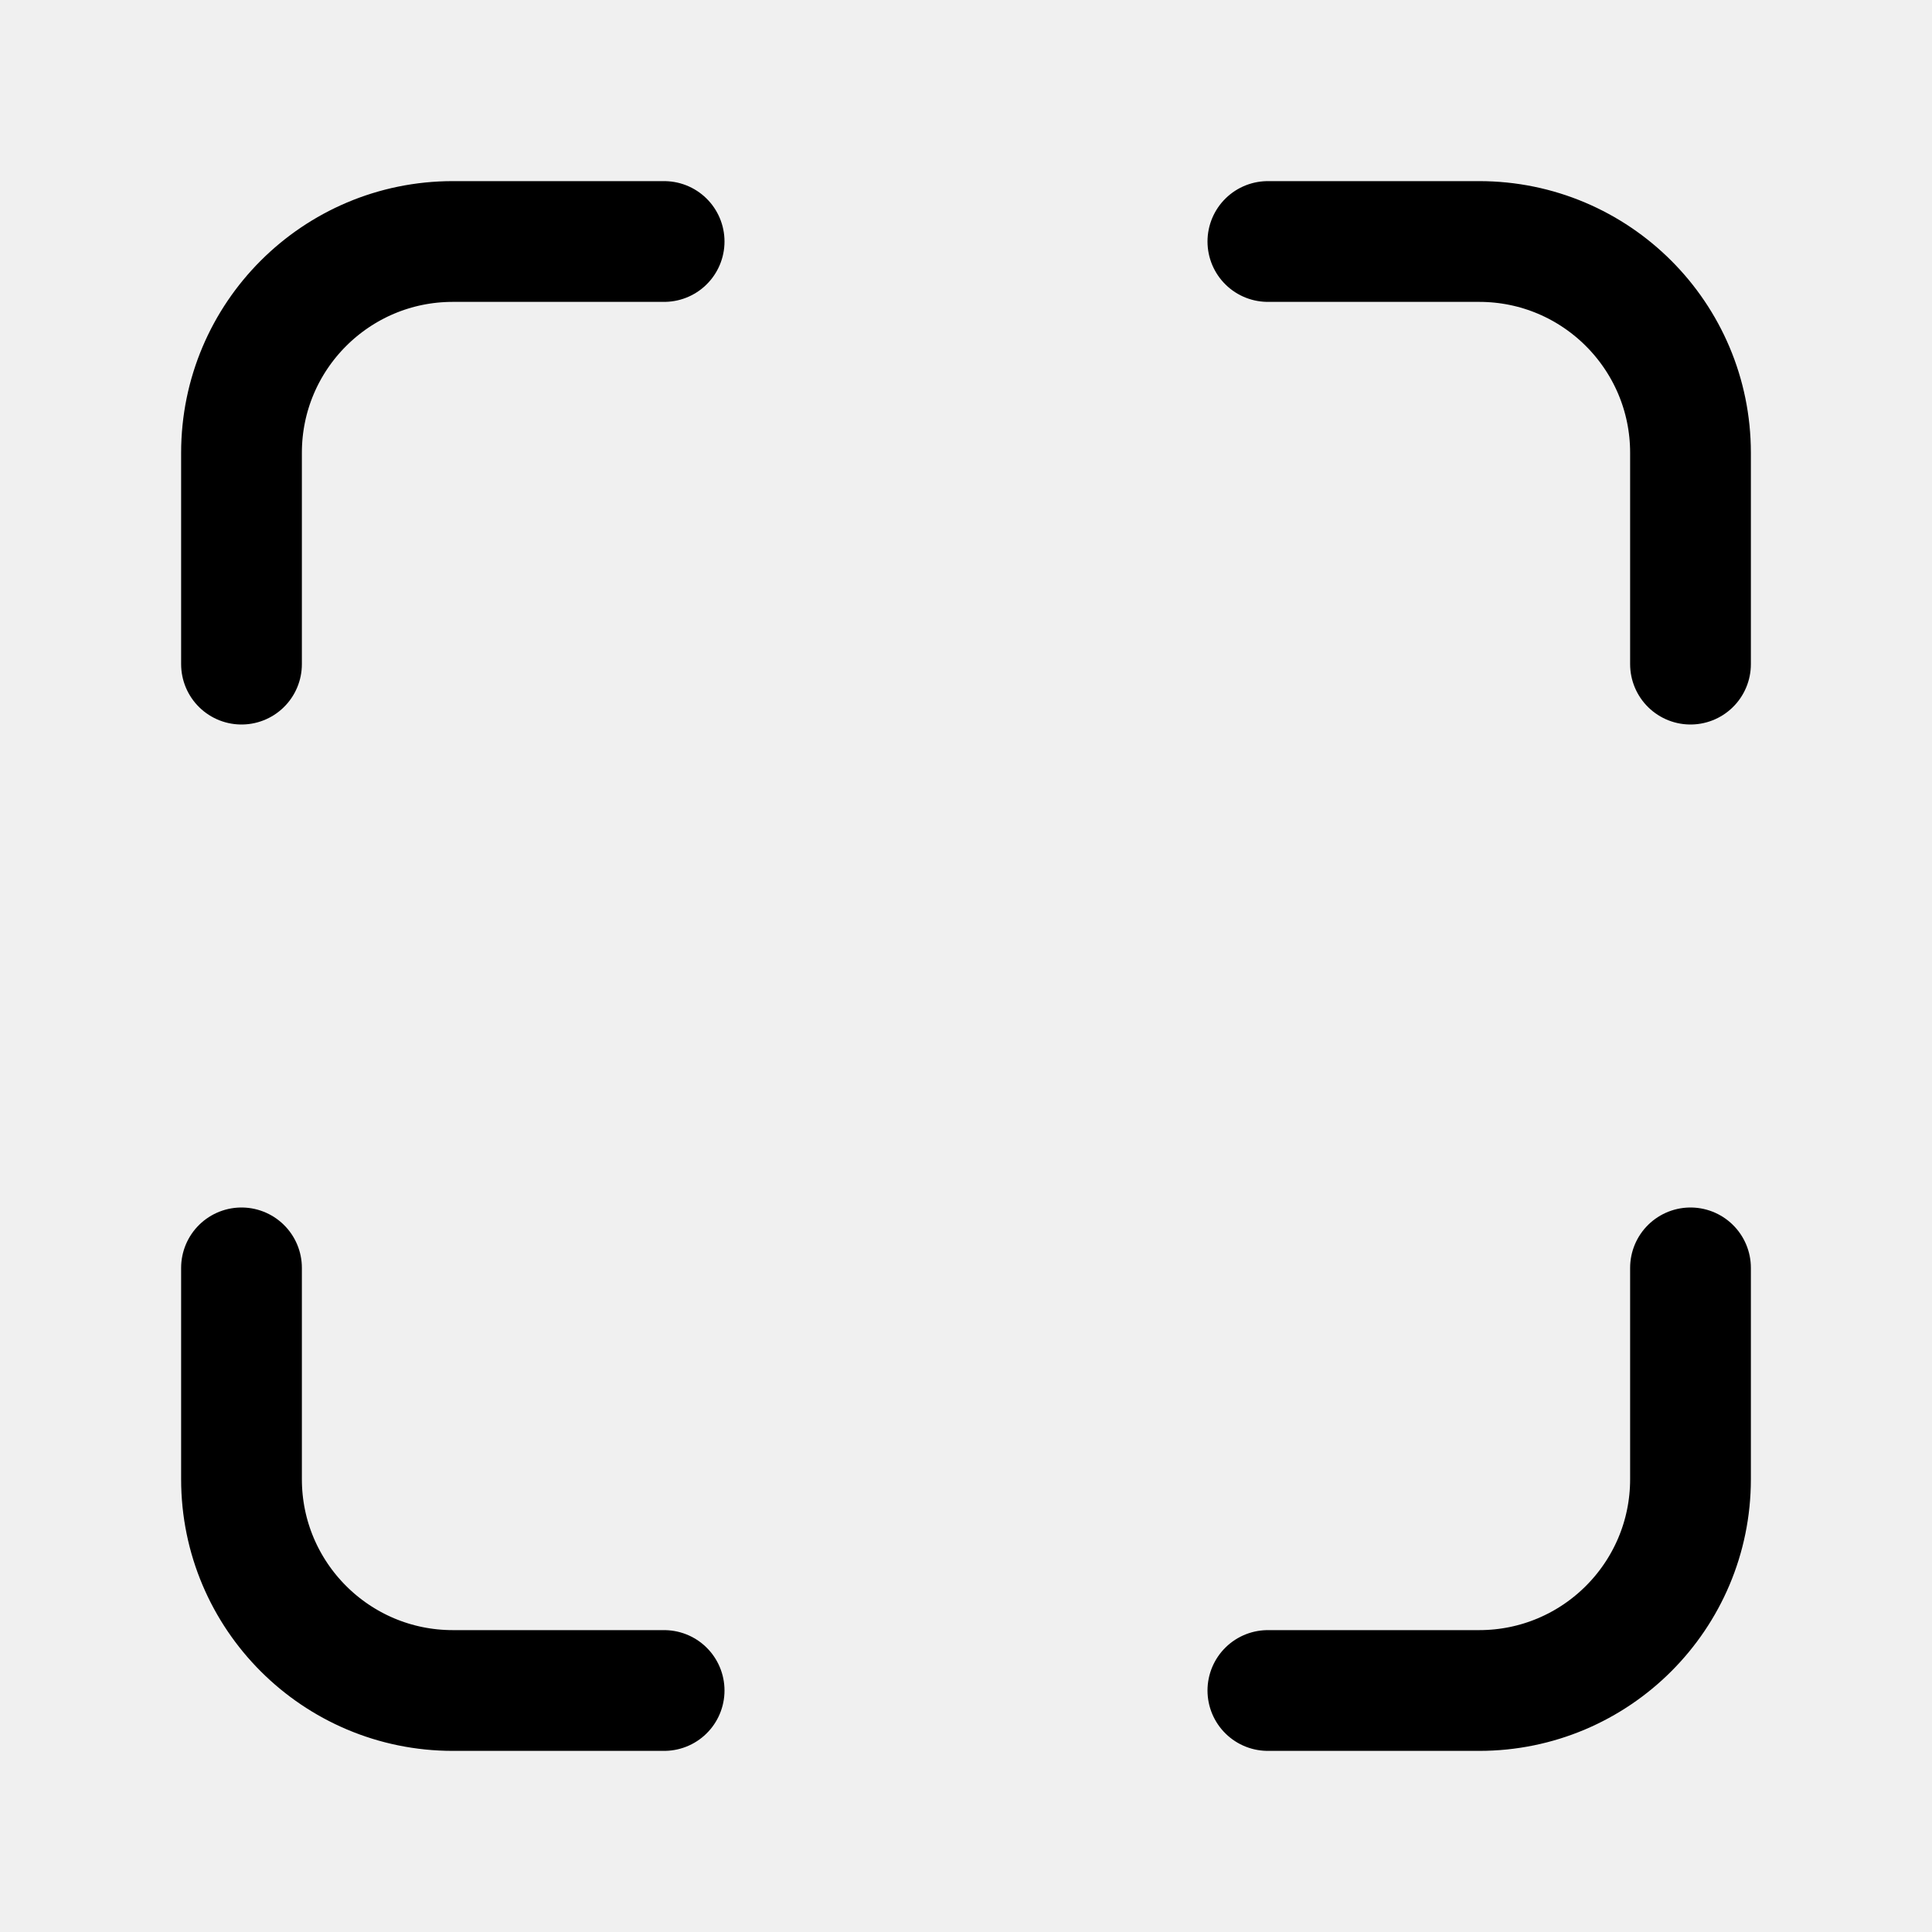
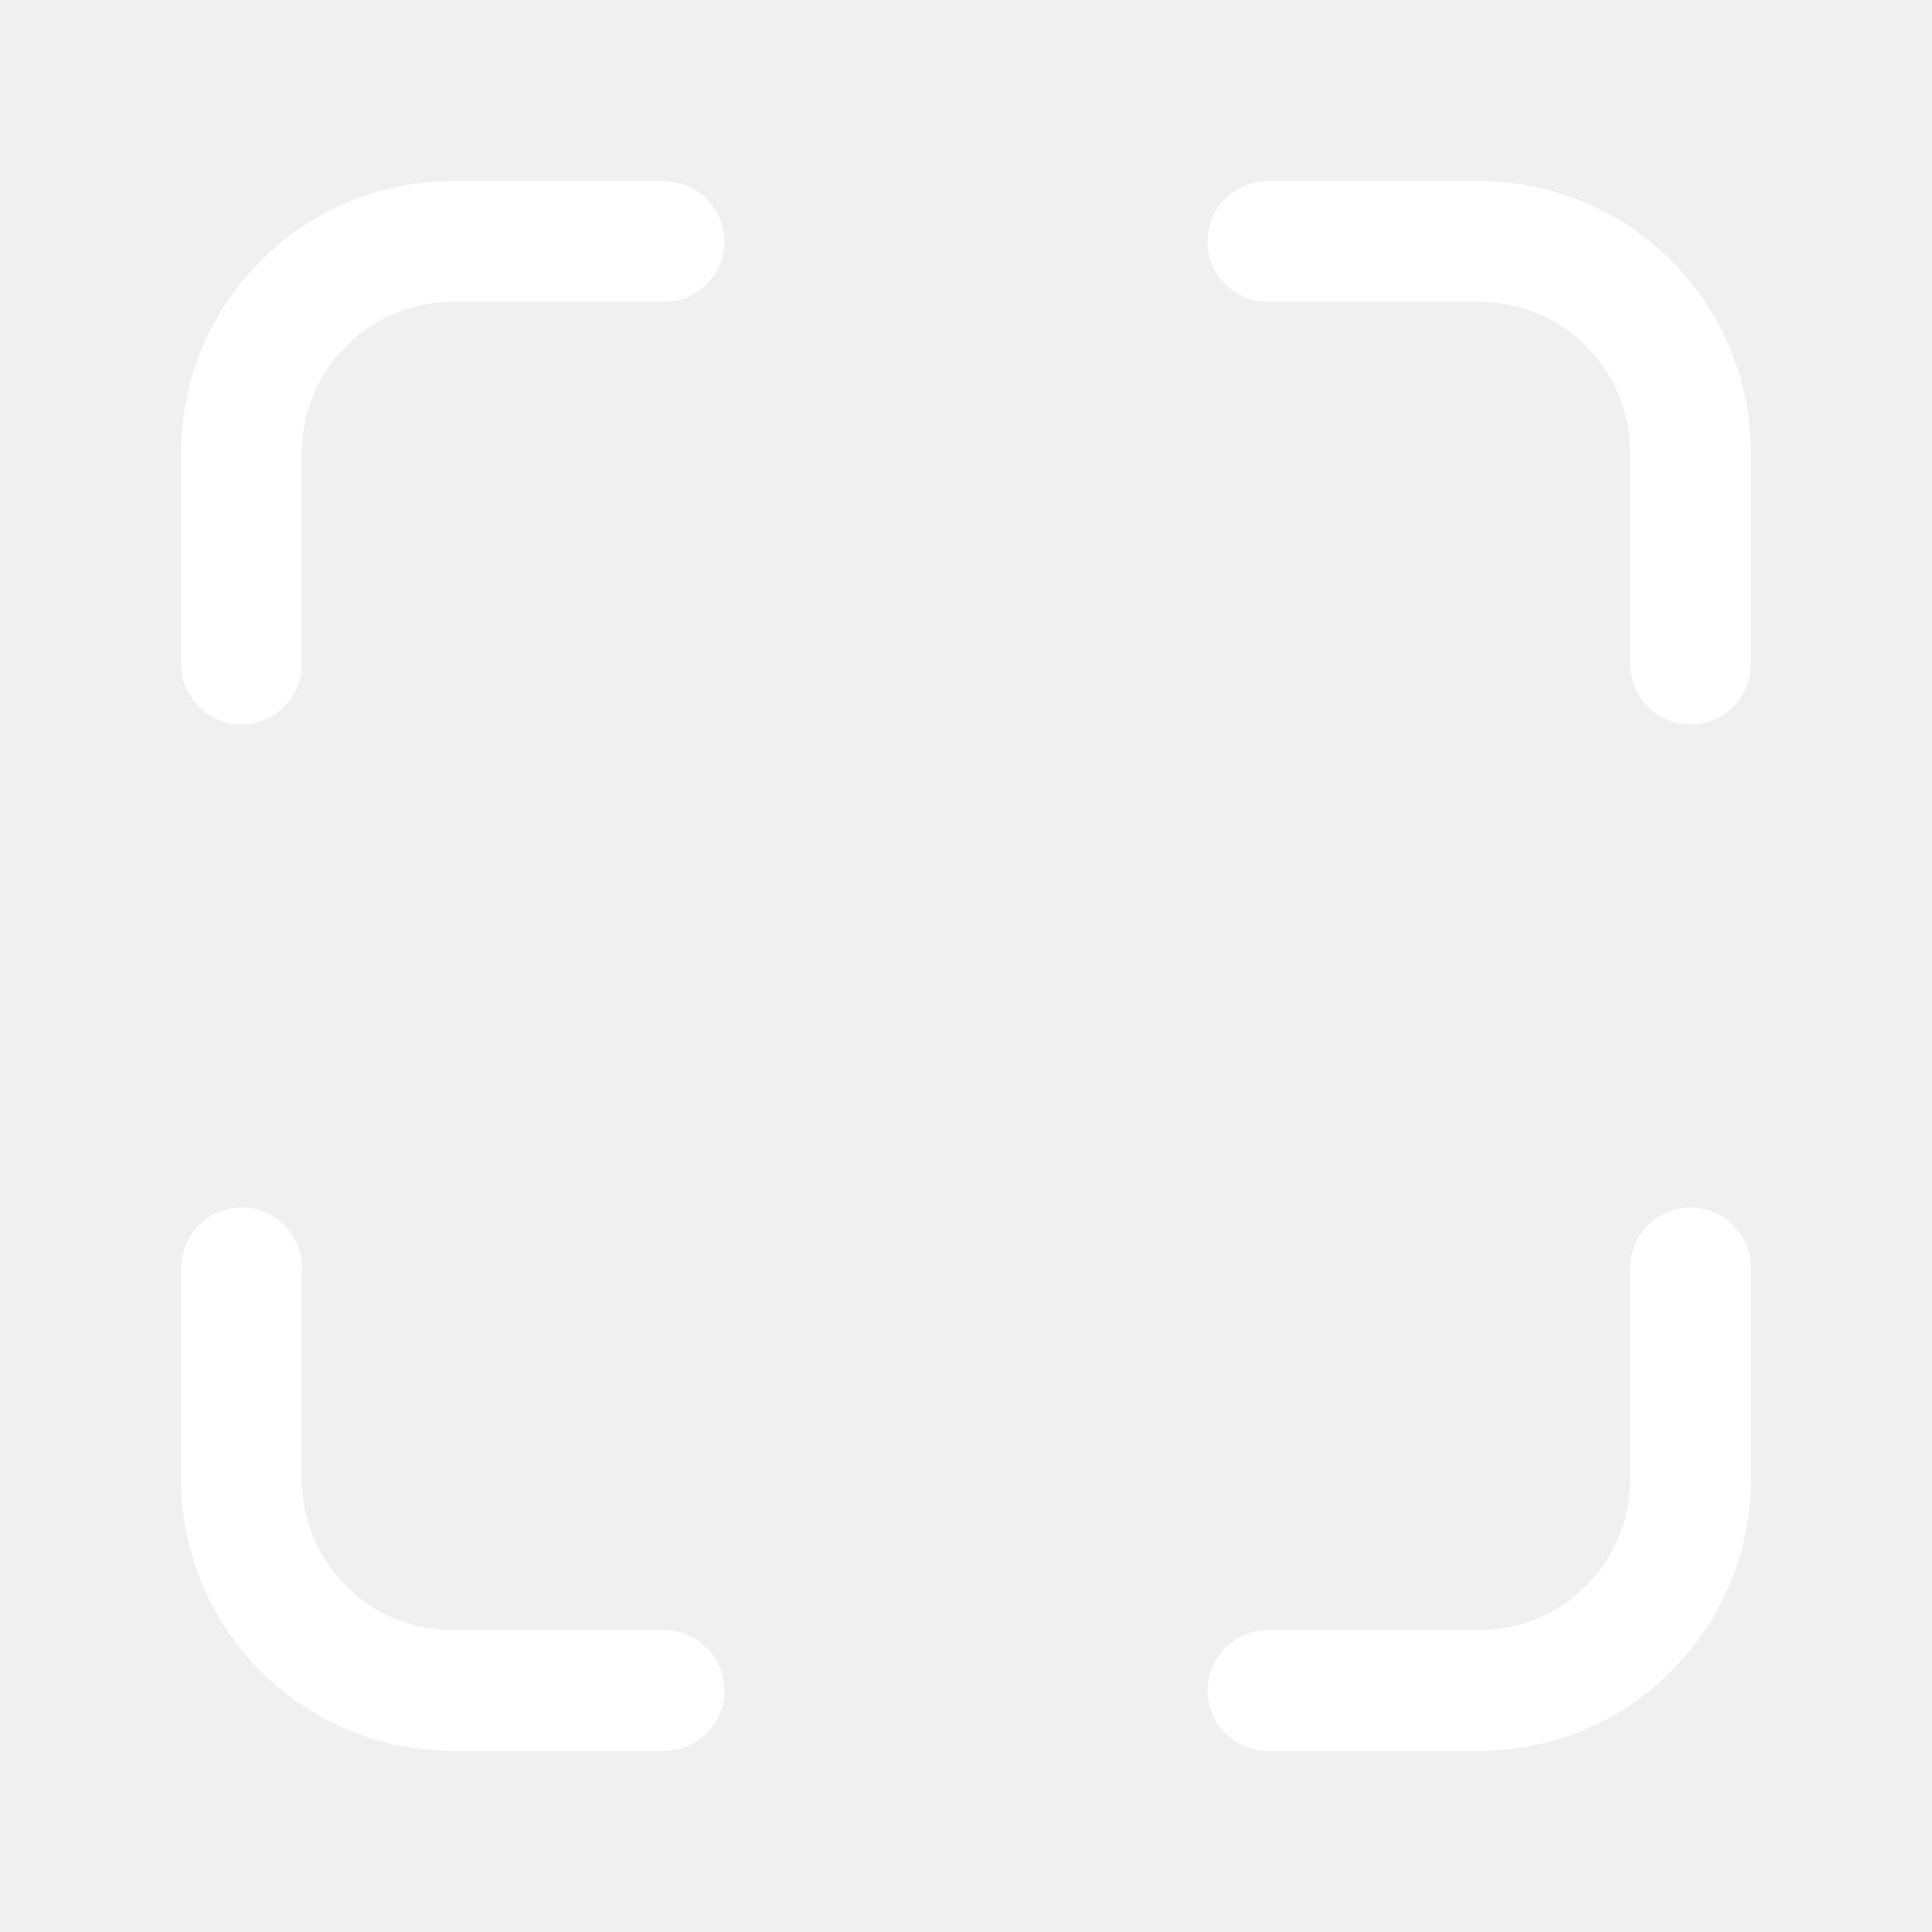
- <svg xmlns="http://www.w3.org/2000/svg" class="ionicon" viewBox="0 0 512 512">
-   <path d="M336 448h56a56 56 0 0056-56v-56M448 176v-56a56 56 0 00-56-56h-56M176 448h-56a56 56 0 01-56-56v-56M64 176v-56a56 56 0 0156-56h56" fill="none" stroke="currentColor" stroke-linecap="round" stroke-linejoin="round" stroke-width="32" />
+ <svg xmlns="http://www.w3.org/2000/svg" viewBox="0 0 512 512">
+   <path d="M336 448h56a56 56 0 0056-56v-56M448 176v-56a56 56 0 00-56-56h-56M176 448h-56a56 56 0 01-56-56v-56M64 176v-56a56 56 0 0156-56h56" fill="none" stroke="#FFF" stroke-linecap="round" stroke-linejoin="round" stroke-width="32" />
</svg>
